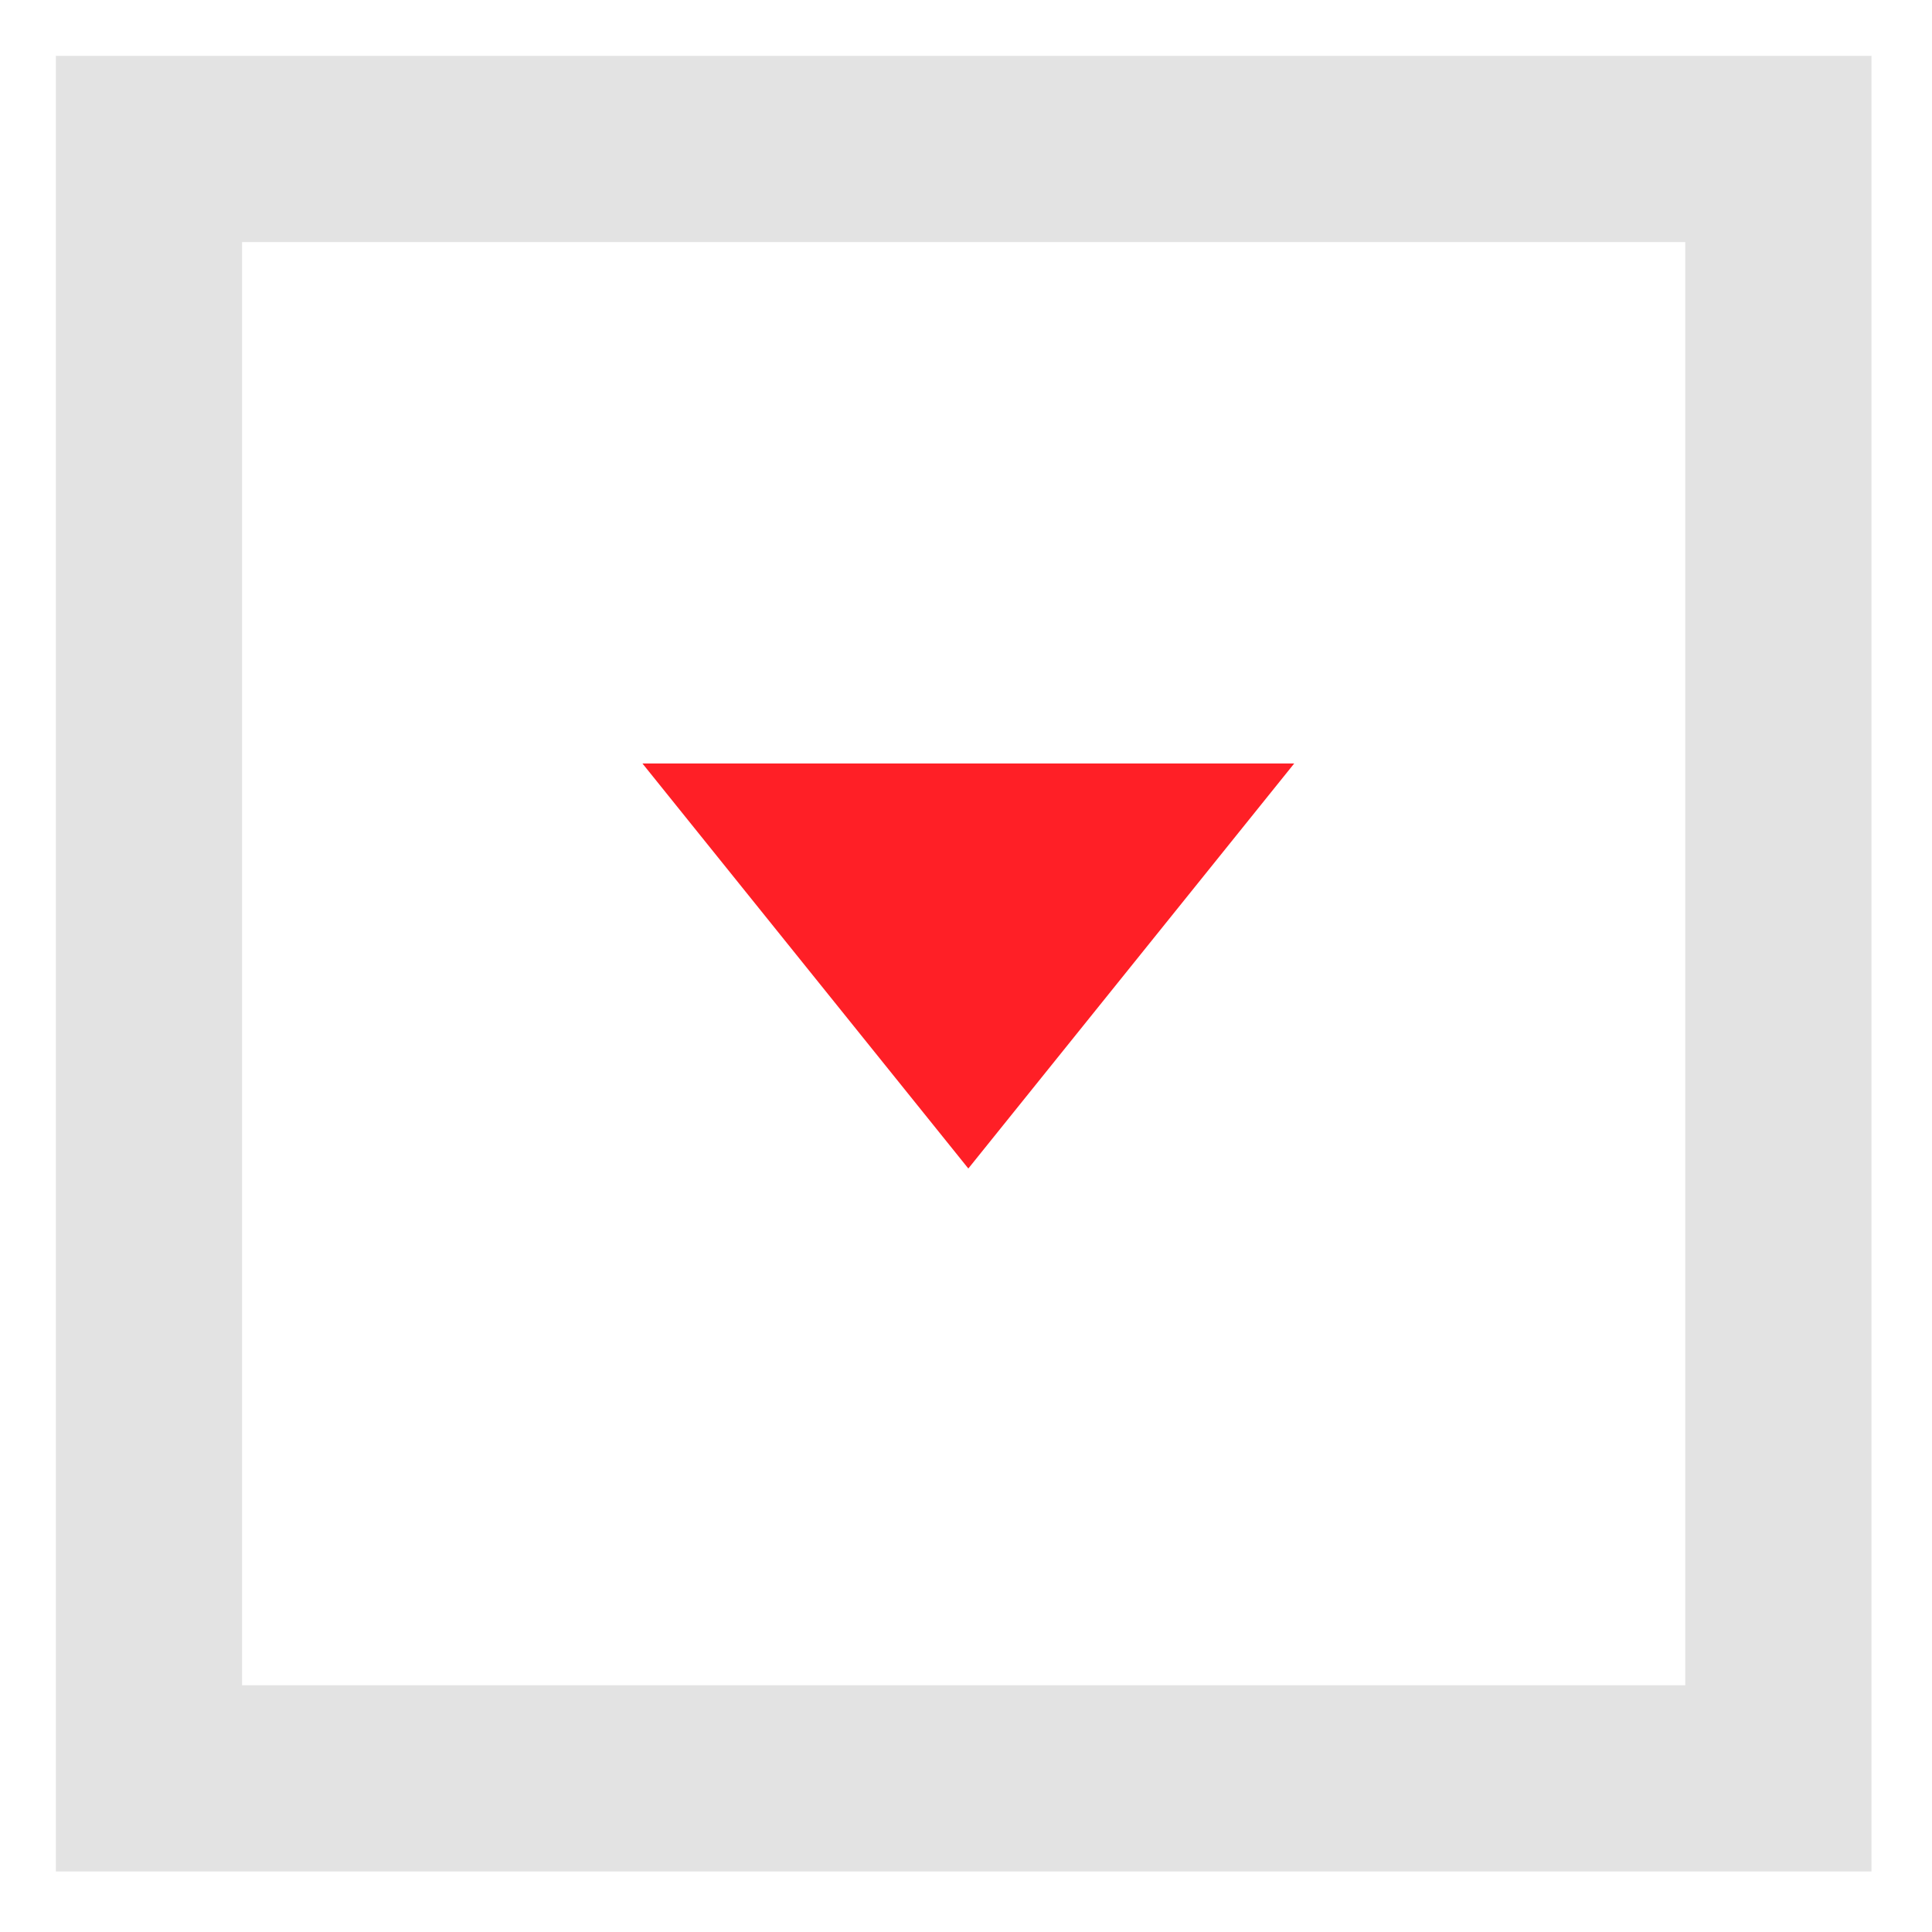
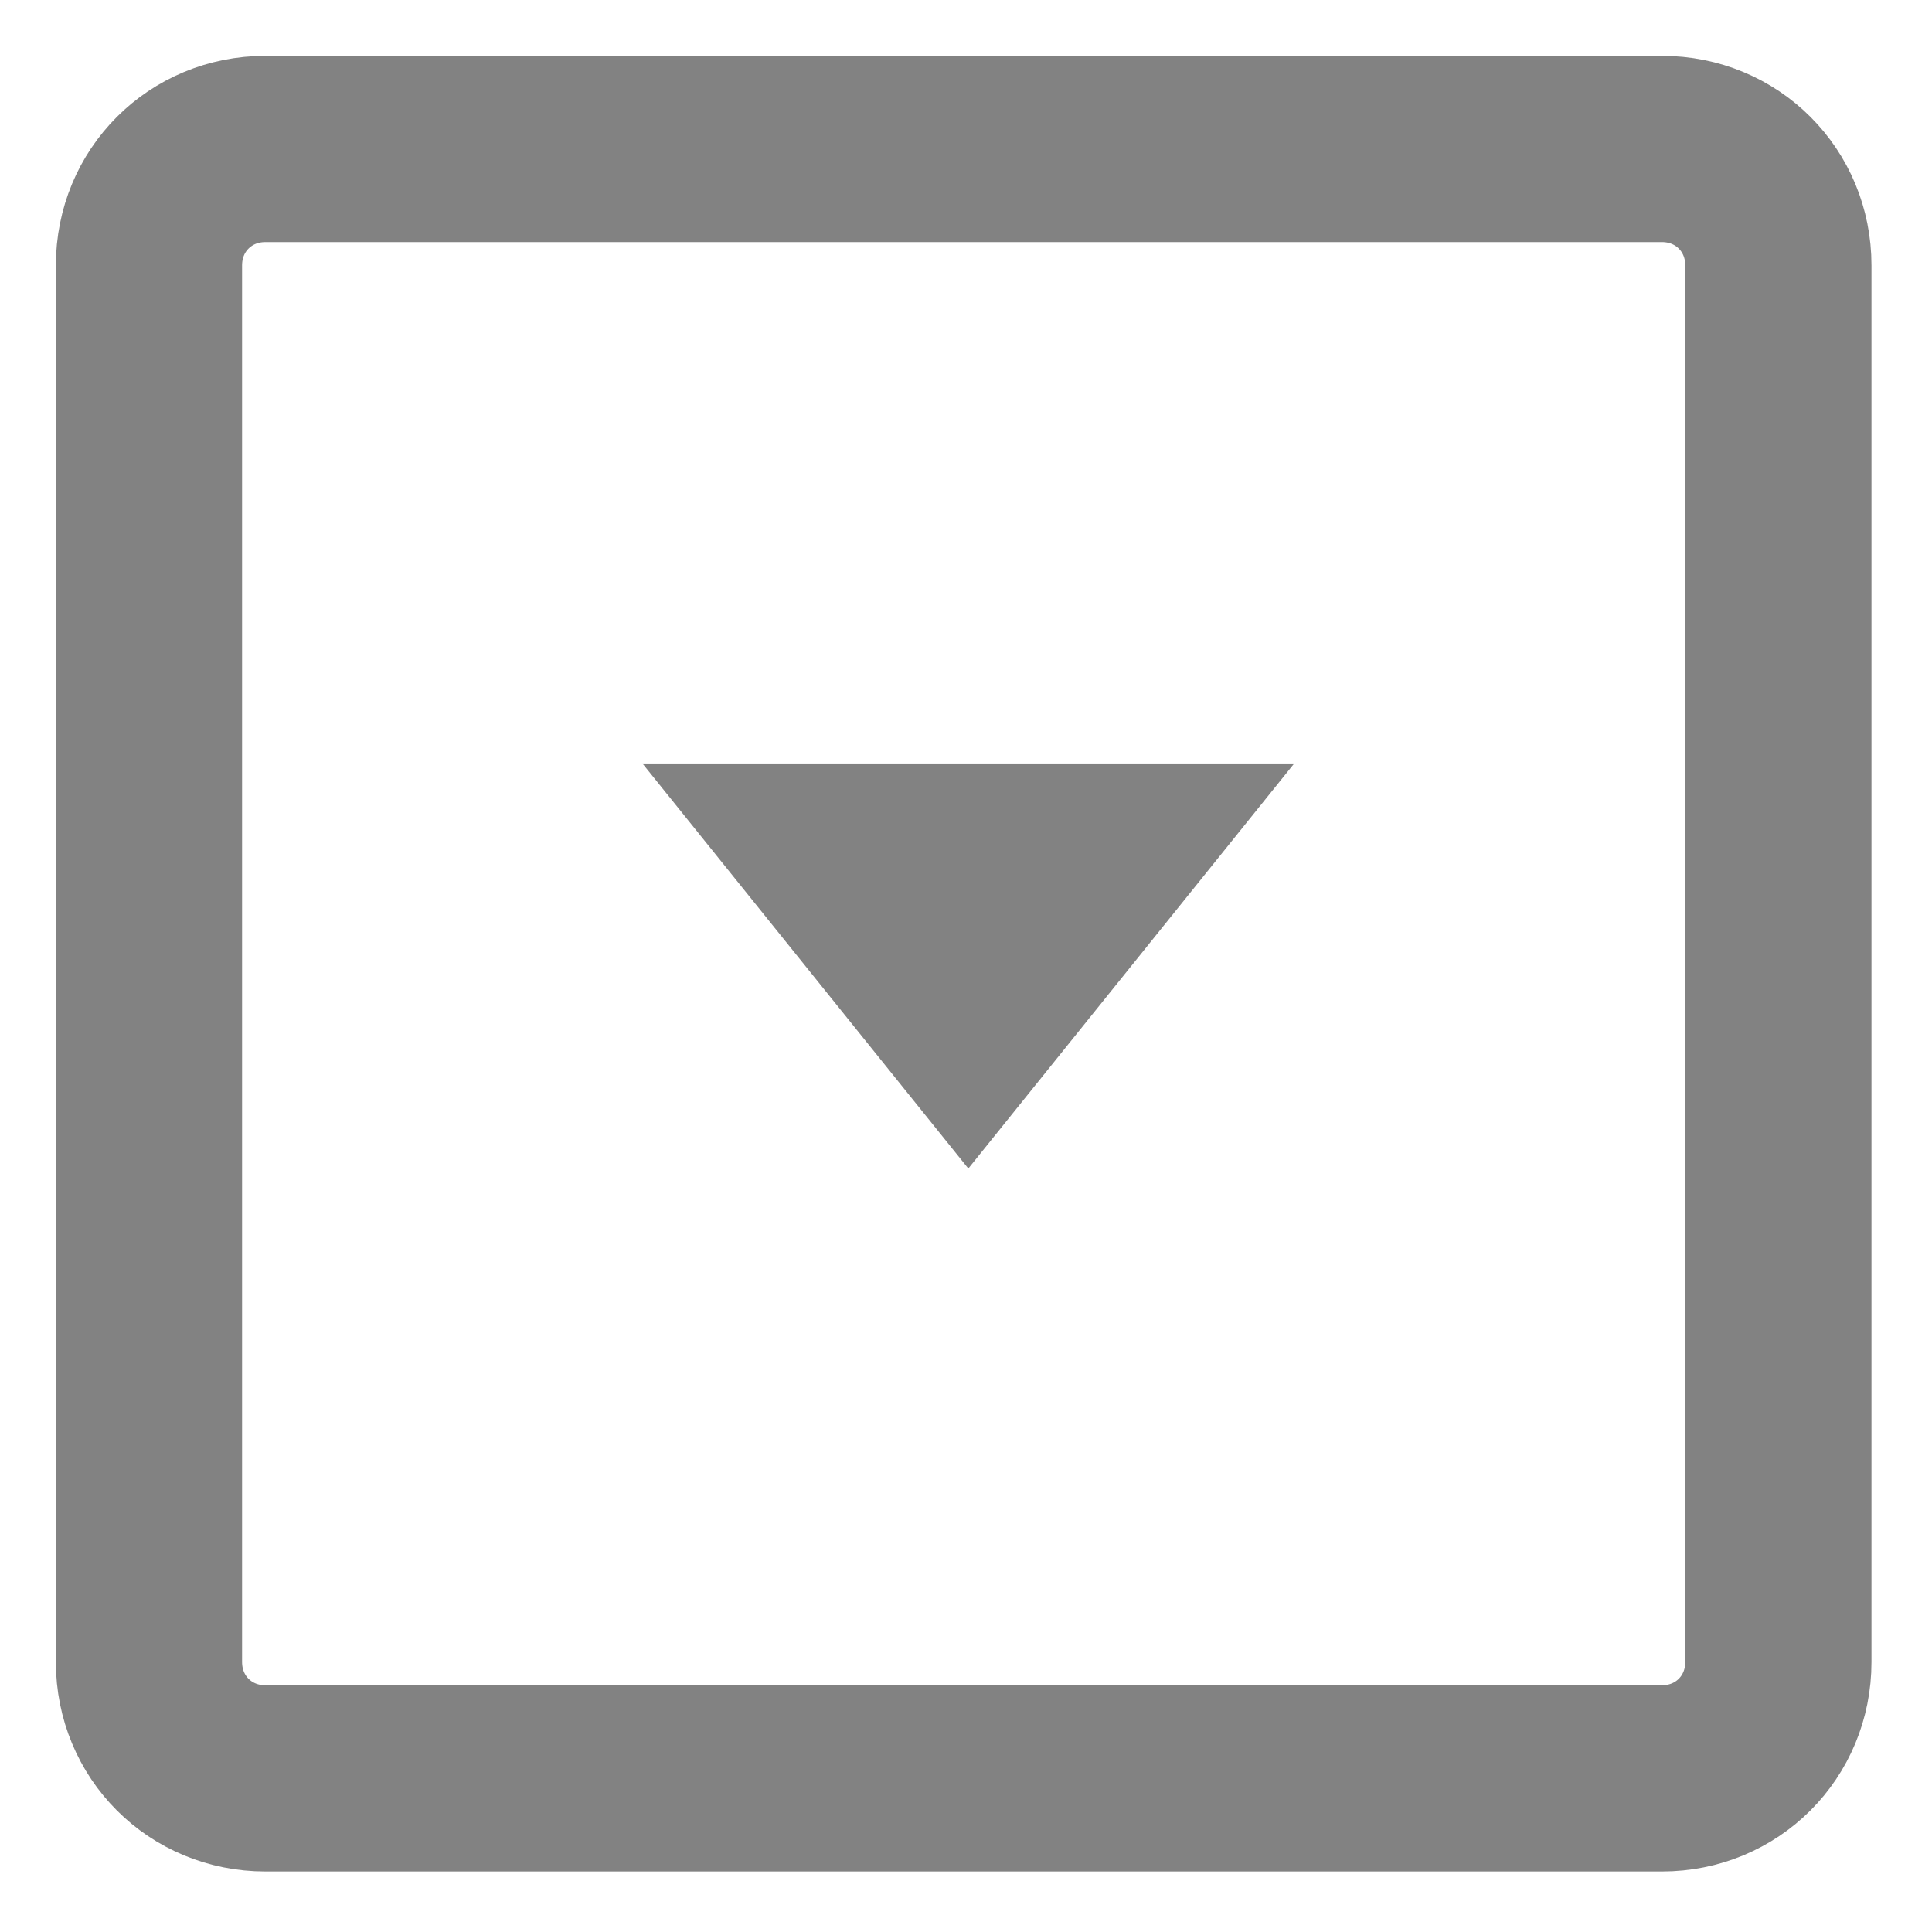
<svg xmlns="http://www.w3.org/2000/svg" version="1.1" id="Calque_1" x="0px" y="0px" viewBox="0 0 41.5 41.5" style="enable-background:new 0 0 41.5 41.5;" xml:space="preserve">
  <style type="text/css">
- 	.st0{fill:none;stroke:#E3E3E3;stroke-width:4;}
- 	.st1{fill-rule:evenodd;clip-rule:evenodd;fill:#FF1F26;}
+ 	.st0{fill:none;stroke:#828282;stroke-width:4;}
+ 	.st1{fill-rule:evenodd;clip-rule:evenodd;fill:#828282;}
</style>
-   <rect id="Rectangle" x="3.2" y="3.2" class="st0" width="35" height="35" />
+   <path id="Rectangle" class="st0" d="M5.7,3.2h30c1.4,0,2.5,1.1,2.5,2.5v30c0,1.4-1.1,2.5-2.5,2.5h-30c-1.4,0-2.5-1.1-2.5-2.5l0-30  C3.2,4.3,4.3,3.2,5.7,3.2z" />
  <polygon id="Triangle" class="st1" points="20.8,25.1 13.8,16.4 27.8,16.4 " />
</svg>
